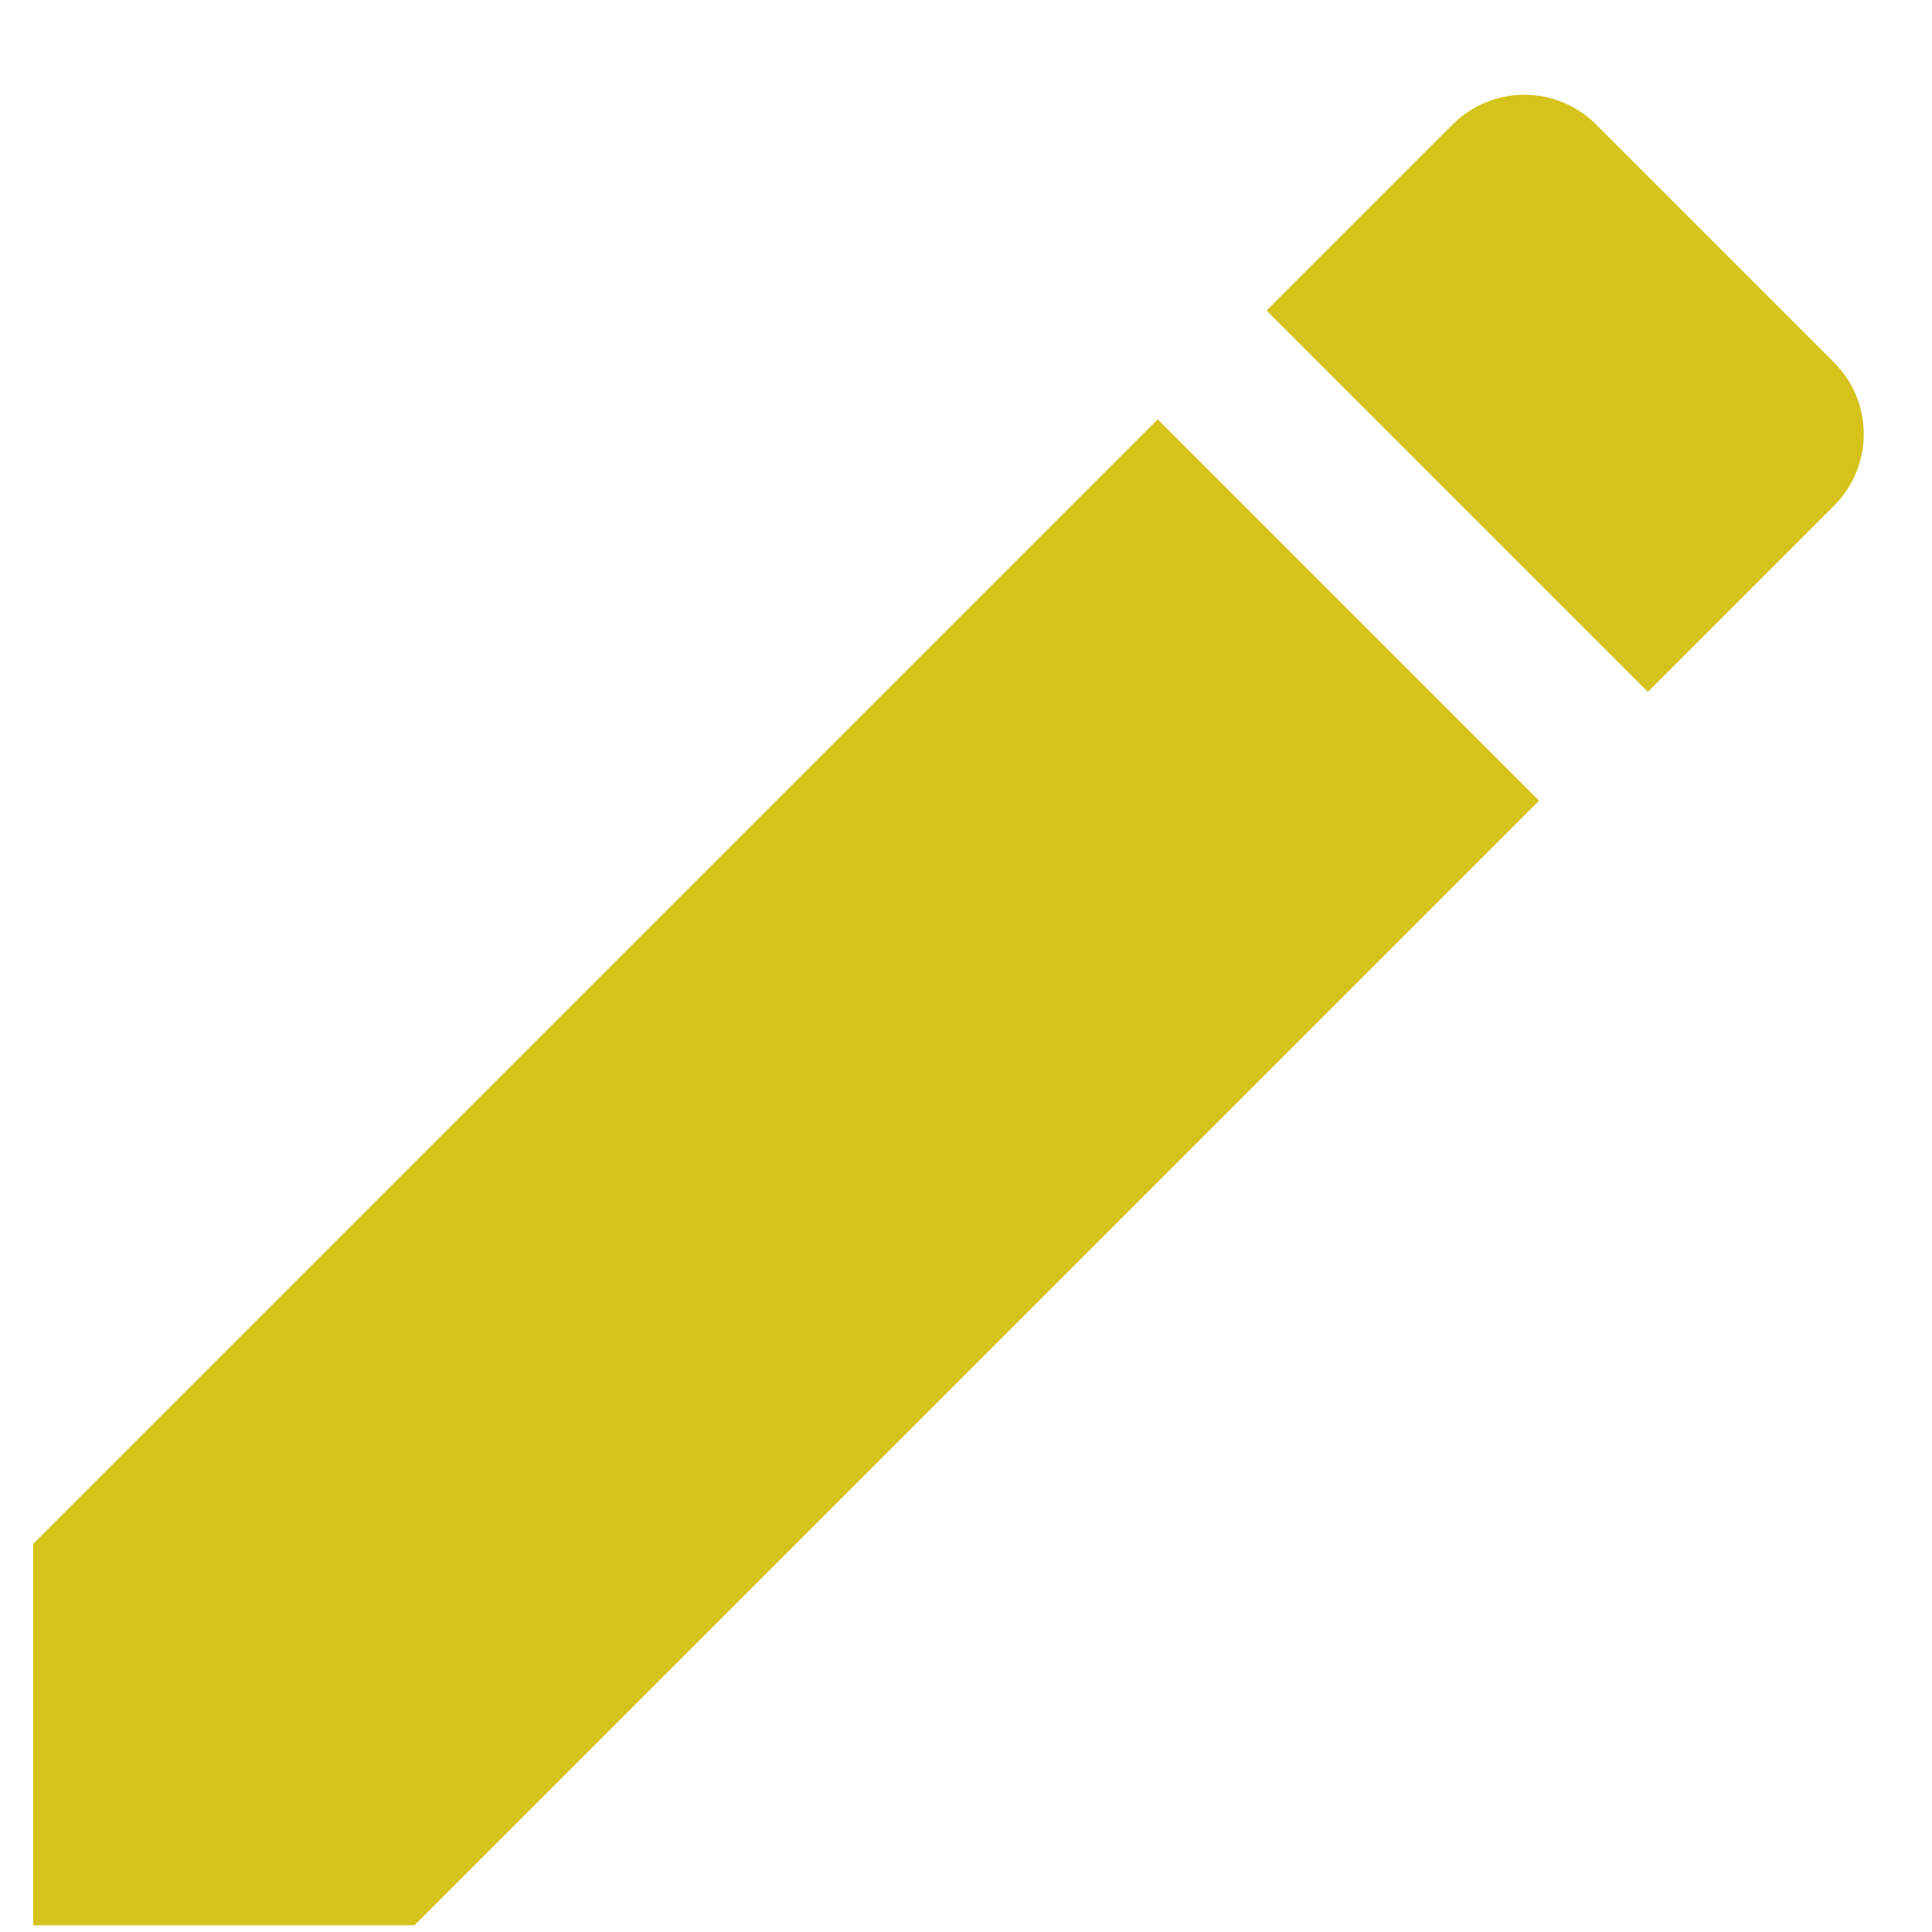
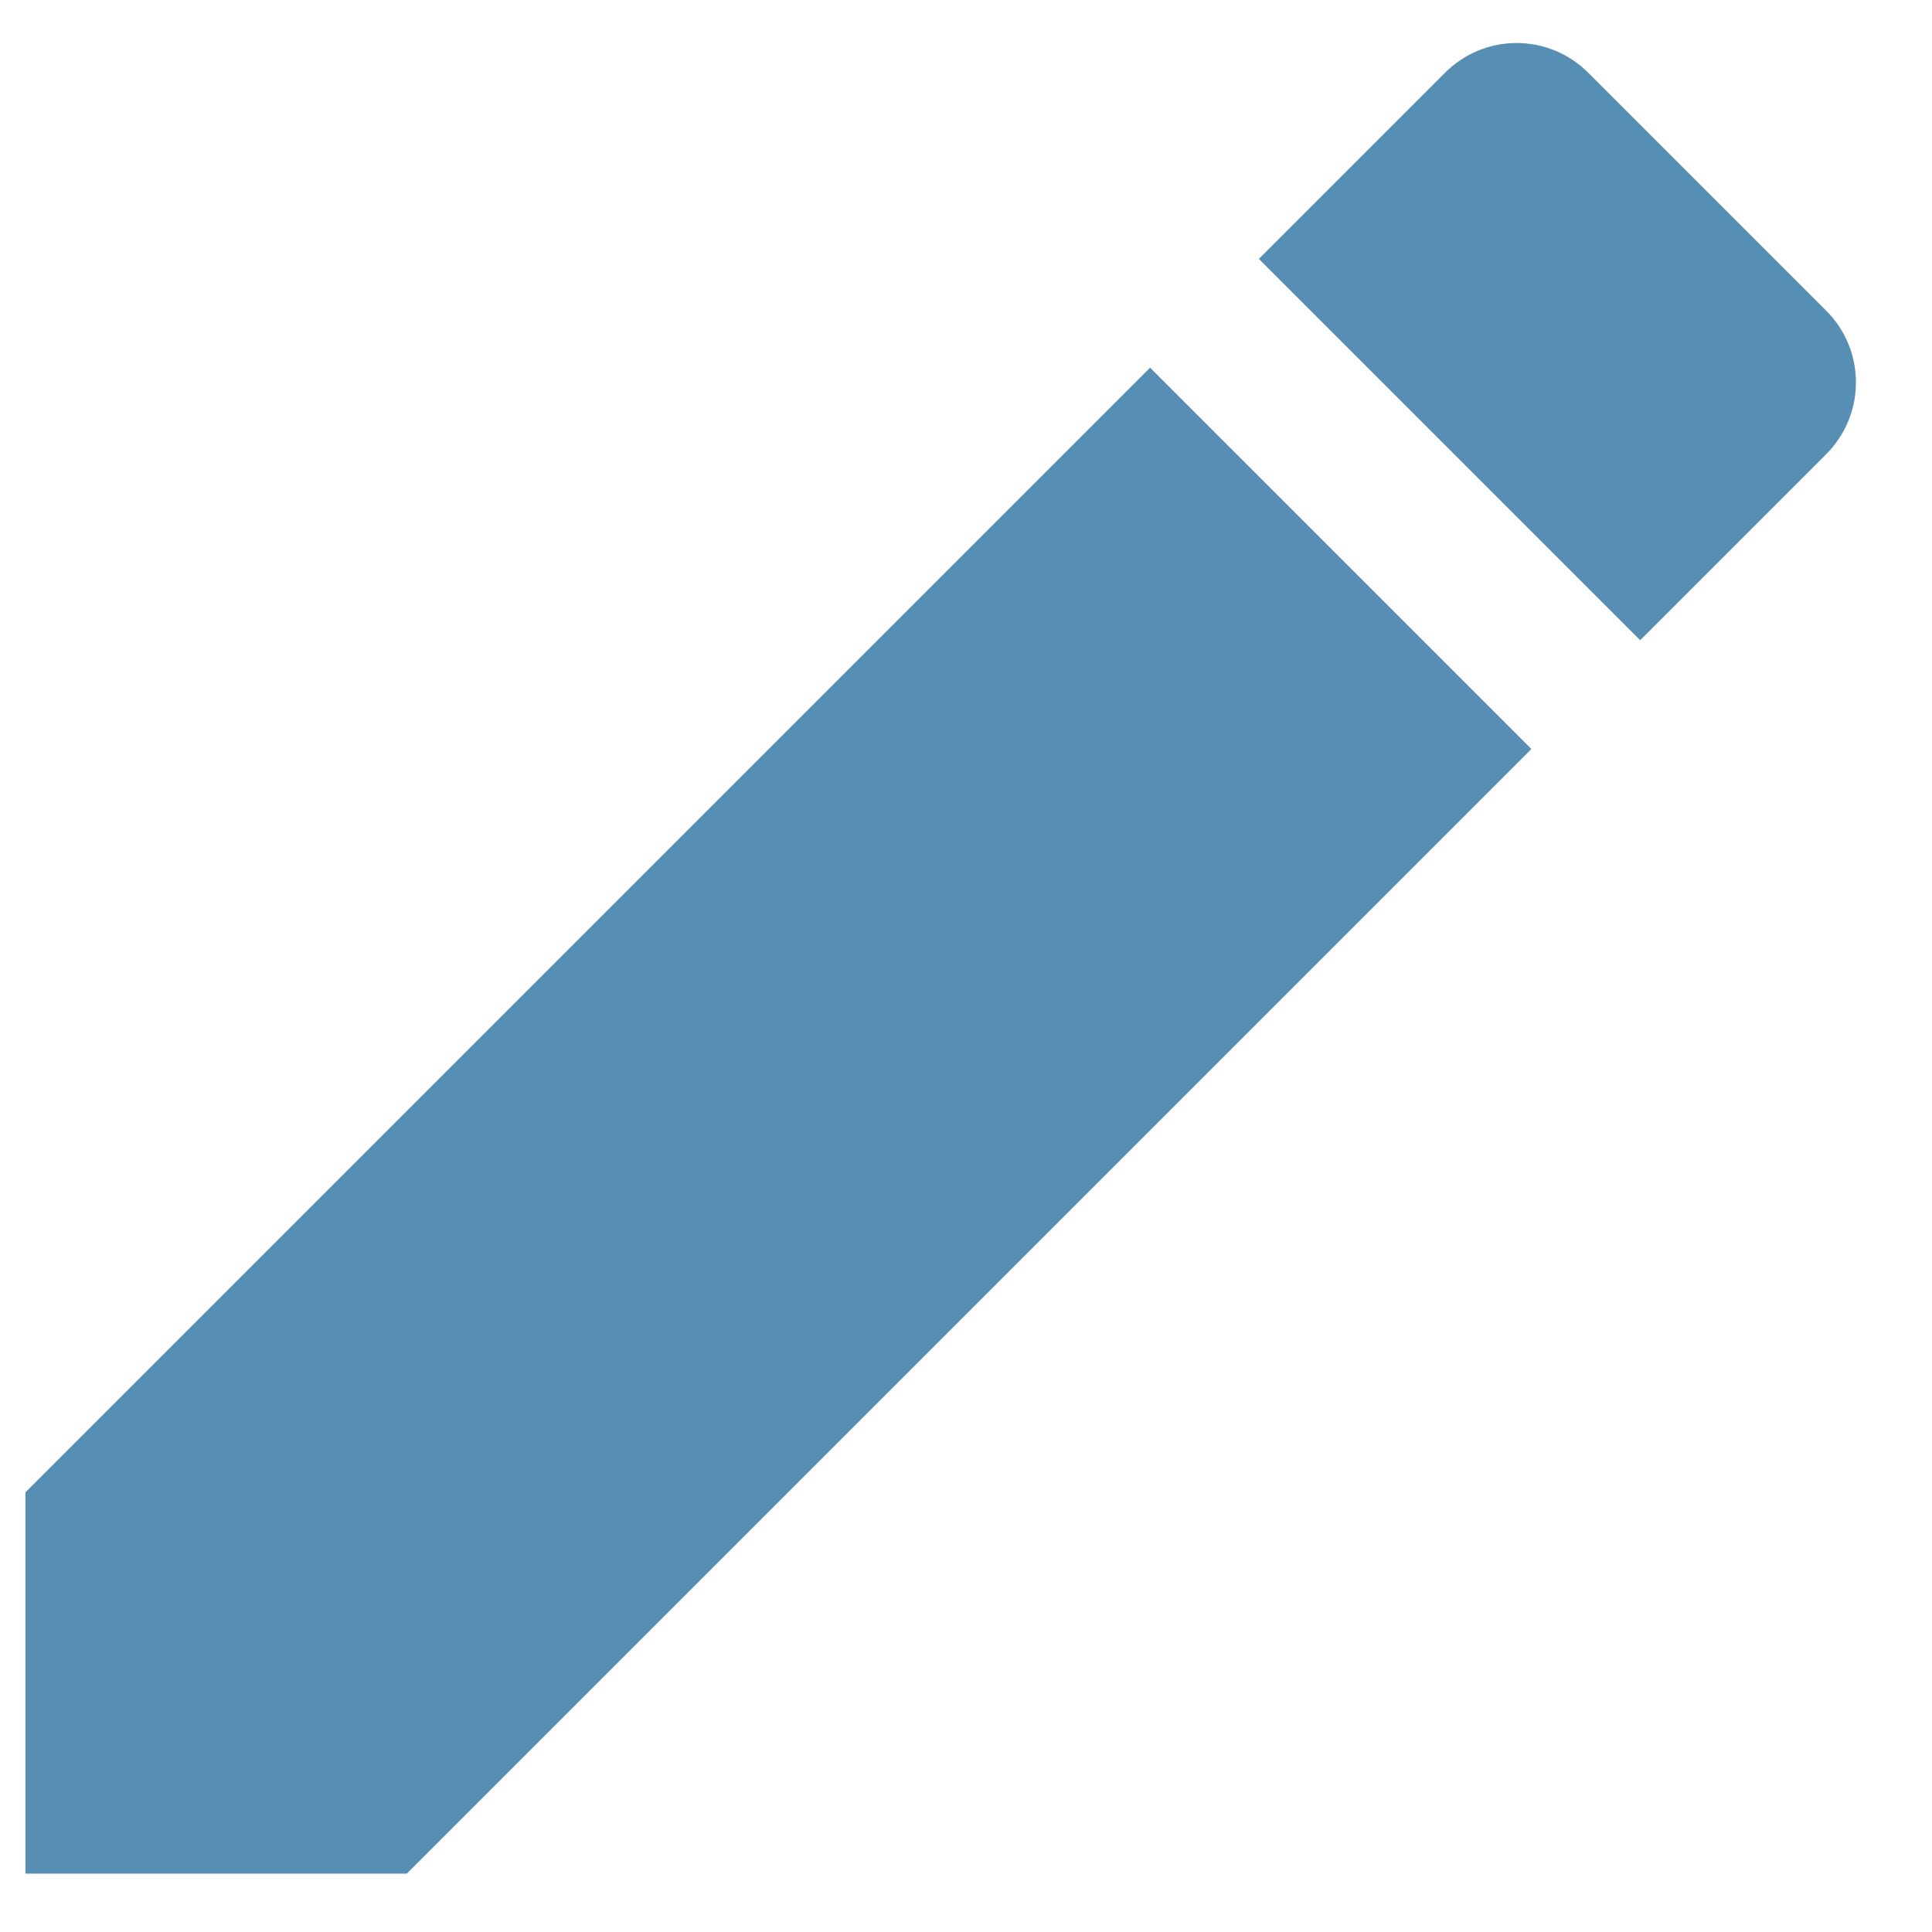
<svg xmlns="http://www.w3.org/2000/svg" width="19" height="19" viewBox="0 0 19 19" fill="none">
-   <path d="M0.326 15.184V18.934H4.076L15.136 7.874L11.386 4.124L0.326 15.184ZM18.036 4.974C18.129 4.882 18.202 4.772 18.253 4.651C18.303 4.53 18.329 4.4 18.329 4.269C18.329 4.138 18.303 4.008 18.253 3.887C18.202 3.766 18.129 3.657 18.036 3.564L15.696 1.224C15.604 1.131 15.494 1.058 15.373 1.008C15.252 0.957 15.122 0.932 14.991 0.932C14.86 0.932 14.73 0.957 14.61 1.008C14.489 1.058 14.379 1.131 14.286 1.224L12.456 3.054L16.206 6.804L18.036 4.974V4.974Z" fill="#D5C31B" />
+   <path d="M0.25 14.676V18.426H4L15.06 7.366L11.31 3.616L0.25 14.676ZM17.96 4.466C18.053 4.373 18.126 4.263 18.176 4.142C18.227 4.021 18.252 3.892 18.252 3.761C18.252 3.63 18.227 3.5 18.176 3.379C18.126 3.258 18.053 3.148 17.96 3.056L15.62 0.716C15.527 0.623 15.418 0.55 15.297 0.499C15.176 0.449 15.046 0.423 14.915 0.423C14.784 0.423 14.654 0.449 14.533 0.499C14.412 0.55 14.303 0.623 14.21 0.716L12.38 2.546L16.13 6.296L17.96 4.466V4.466Z" fill="#578EB3" />
</svg>
